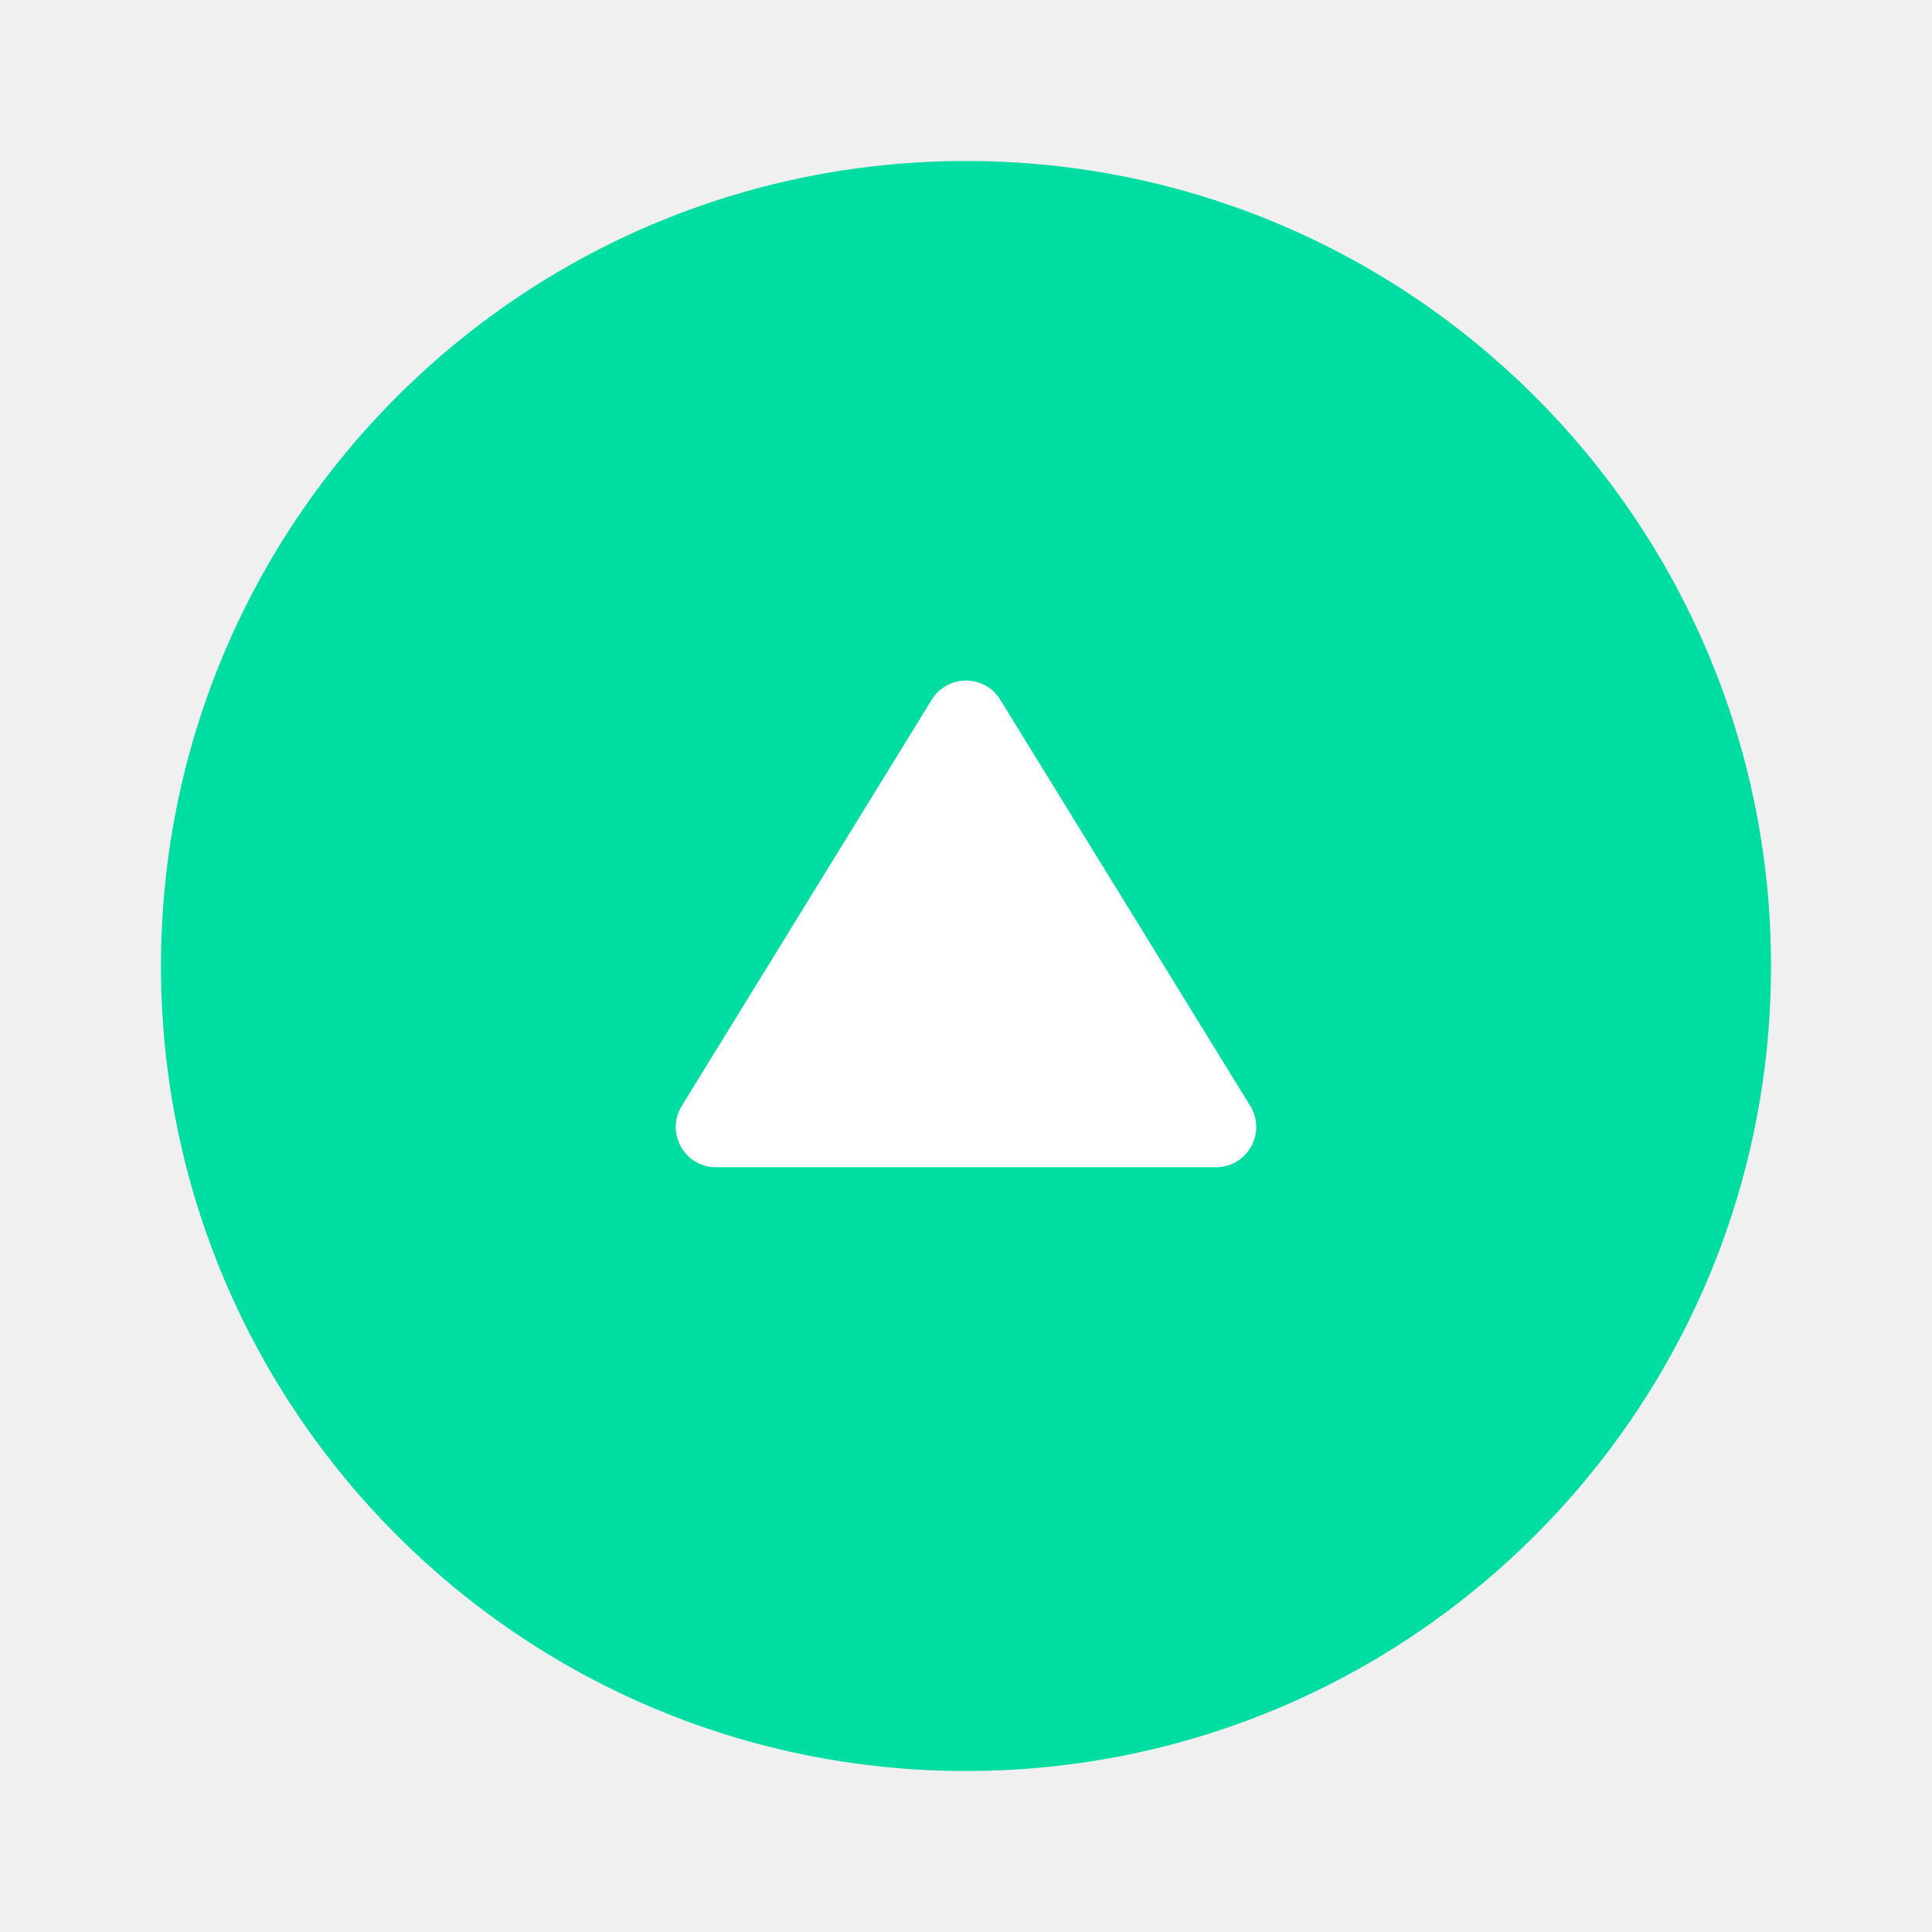
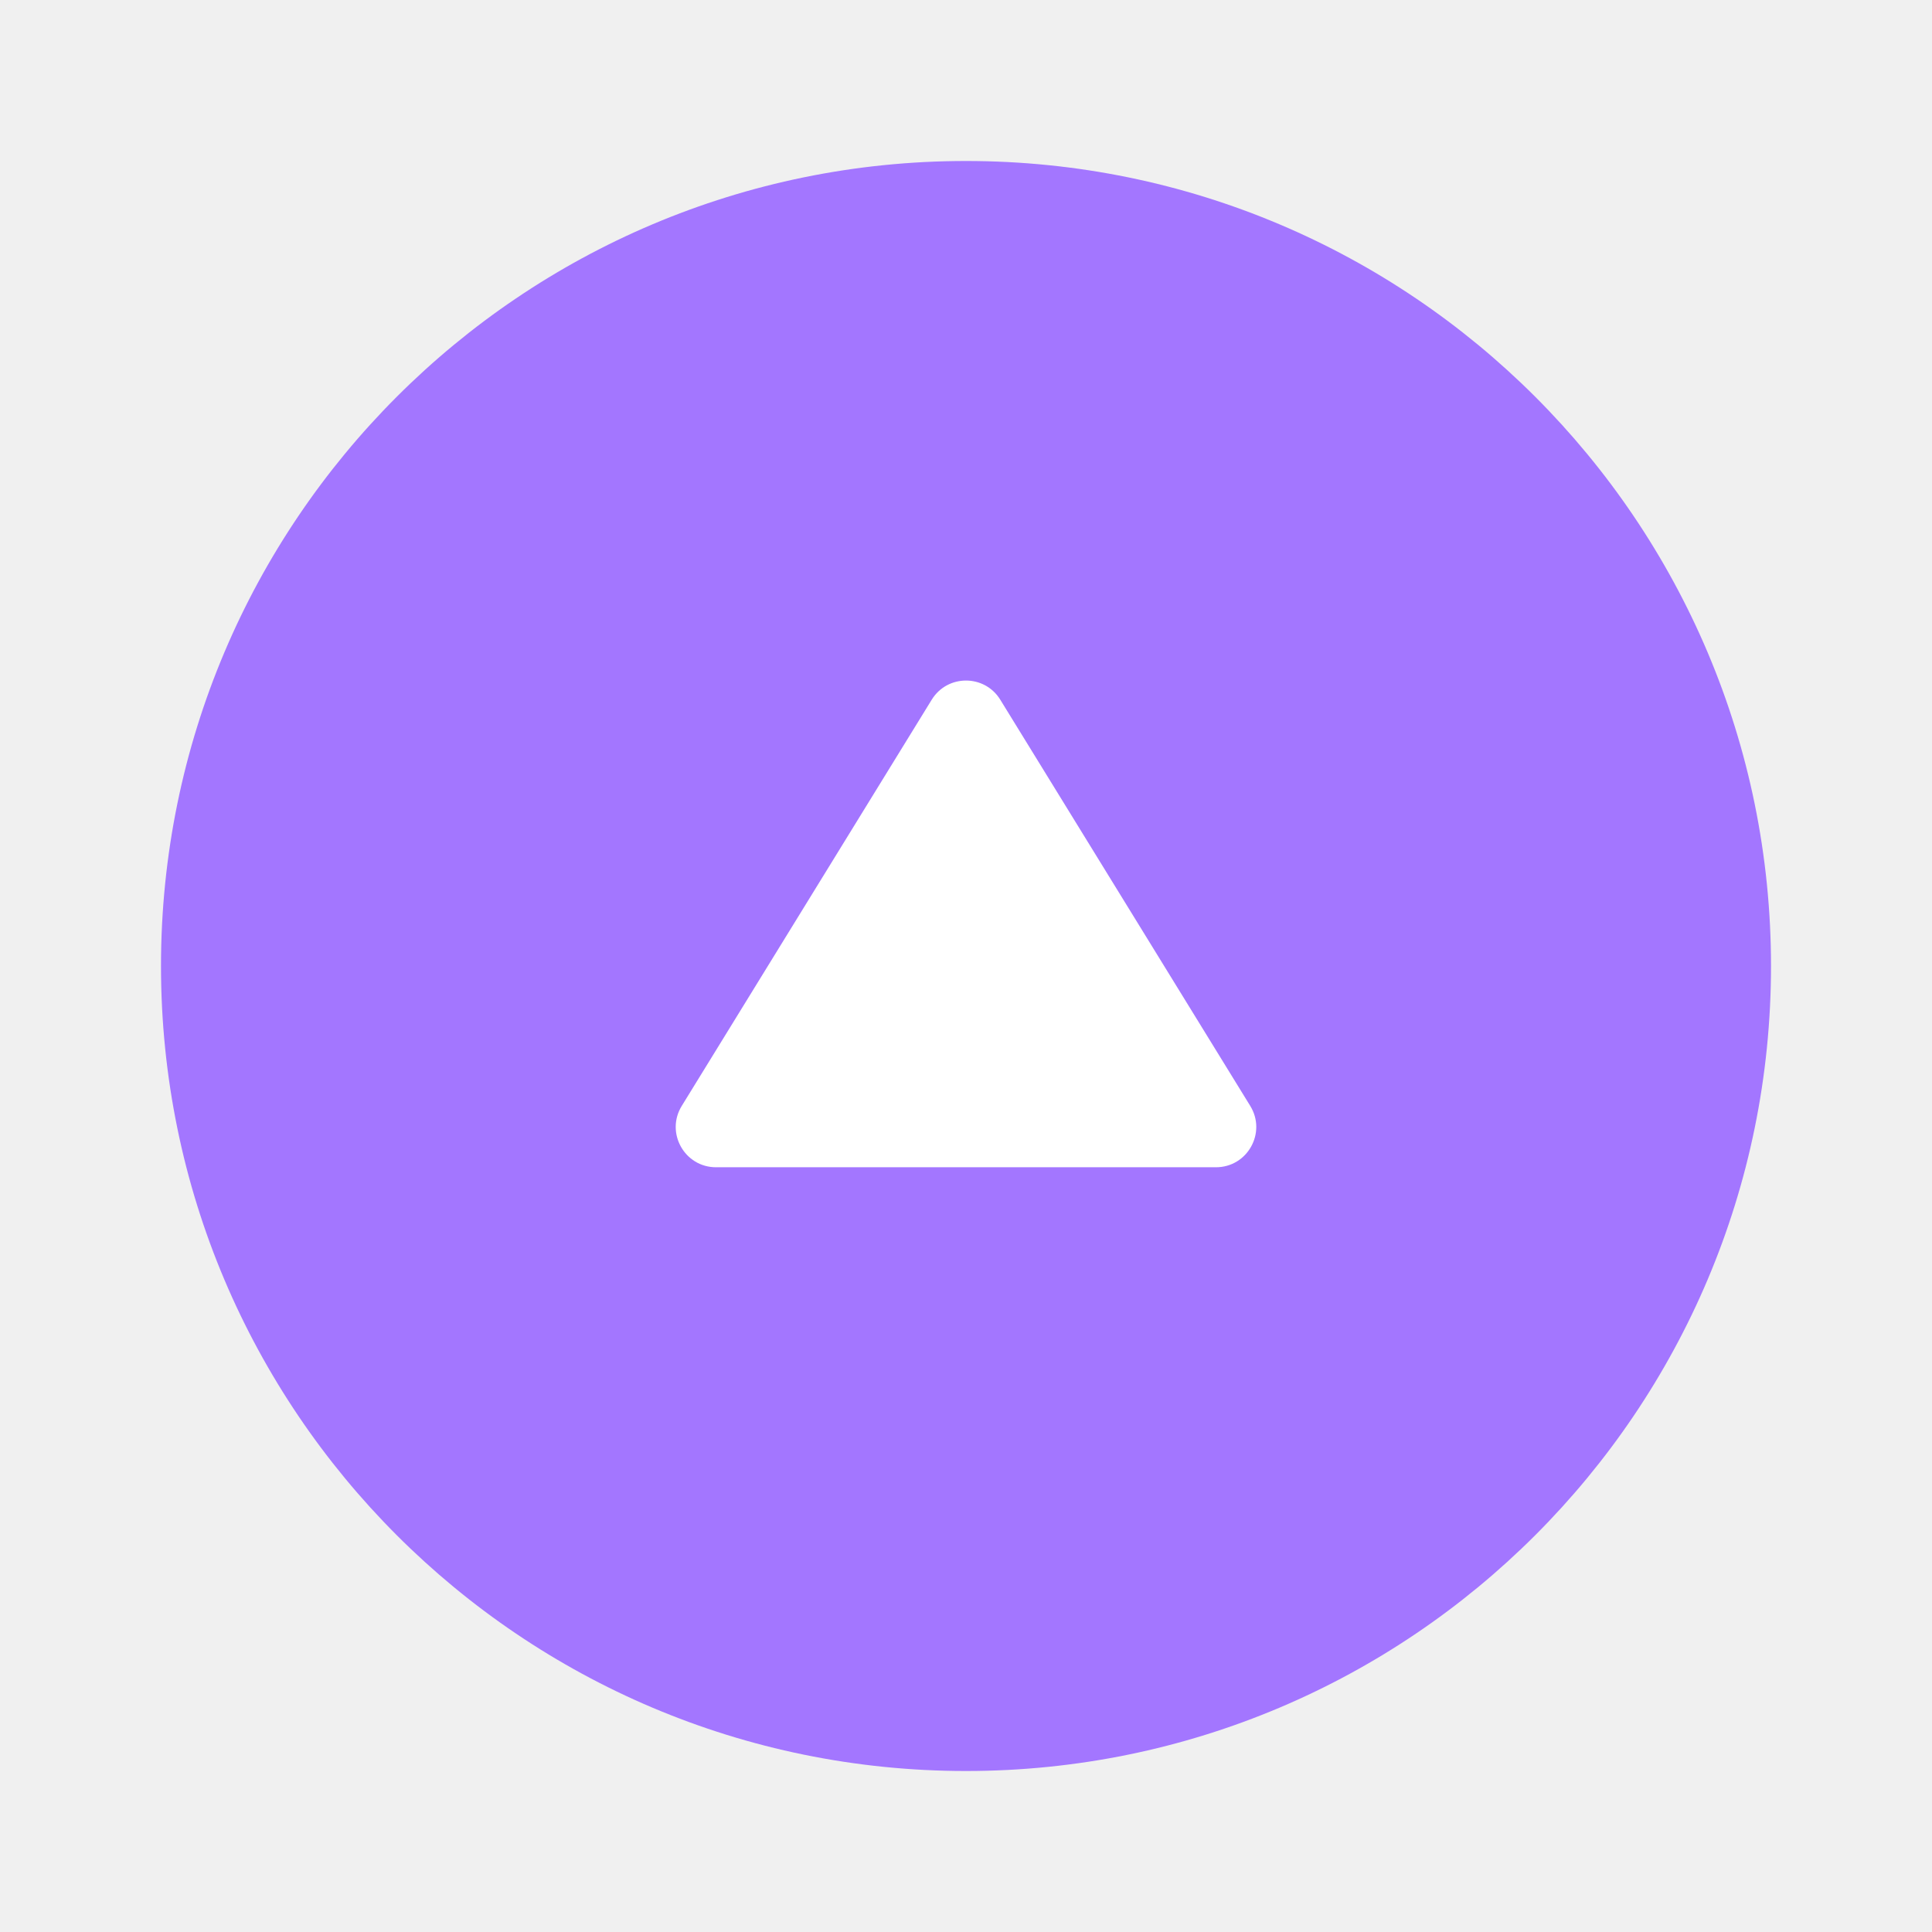
<svg xmlns="http://www.w3.org/2000/svg" width="82" height="82" viewBox="0 0 82 82" fill="none">
-   <path d="M41 75.167C59.87 75.167 75.167 59.87 75.167 41C75.167 22.13 59.87 6.833 41 6.833C22.13 6.833 6.833 22.13 6.833 41C6.833 59.87 22.13 75.167 41 75.167Z" fill="#00DDA3" />
+   <path d="M41 75.167C59.87 75.167 75.167 59.87 75.167 41C75.167 22.13 59.87 6.833 41 6.833C22.13 6.833 6.833 22.13 6.833 41C6.833 59.87 22.13 75.167 41 75.167Z" fill="#a376ff" />
  <path d="M42.455 29.698C41.788 28.613 40.212 28.614 39.545 29.698L28.936 46.938C28.235 48.076 29.054 49.542 30.39 49.542H51.609C52.946 49.542 53.765 48.076 53.064 46.938L42.455 29.698Z" fill="white" />
</svg>
